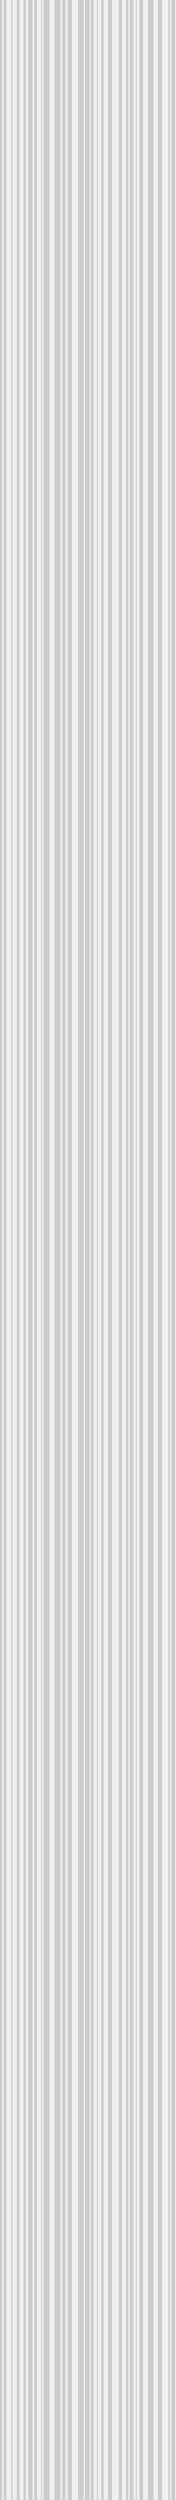
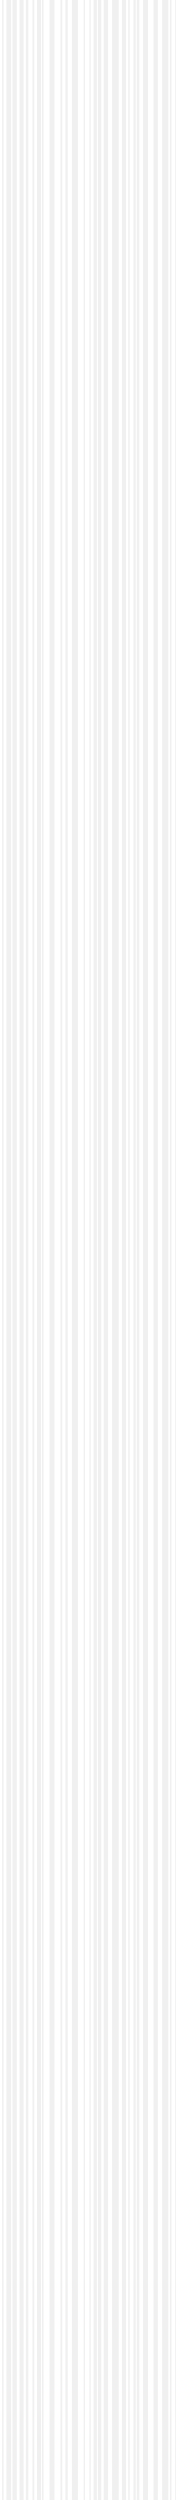
<svg xmlns="http://www.w3.org/2000/svg" xml:space="preserve" width="103.284mm" height="1474.06mm" version="1.1" style="shape-rendering:geometricPrecision; text-rendering:geometricPrecision; image-rendering:optimizeQuality; fill-rule:evenodd; clip-rule:evenodd" viewBox="0 0 4789.14 68349.98">
  <defs>
    <style type="text/css">
   
-     .fil0 {fill:#CCCCCC}
+     .fil0 {fill:#FFFFFF}
   
  </style>
  </defs>
  <g id="Слой_x0020_1">
    <path class="fil0" d="M644.9 0l62.62 0 0 68349.98 -62.62 0 0 -68349.98zm130.23 0l112.22 0 0 68349.98 -112.22 0 0 -68349.98zm161.22 0l75.02 0 0 68349.98 -75.02 0 0 -68349.98zm186.04 0l25.41 0 0 68349.98 -25.41 0 0 -68349.98zm-663.51 0l75.02 0 0 68349.98 -75.02 0 0 -68349.98zm-155.02 0l37.81 0 0 68349.98 -37.81 0 0 -68349.98zm-204.63 0l75.02 0 0 68349.98 -75.02 0 0 -68349.98zm-99.22 0l56.41 0 0 68349.98 -56.41 0 0 -68349.98zm1189.51 0l164.15 0 0 68349.98 -164.15 0 0 -68349.98zm299.51 0l164.15 0 0 68349.98 -164.15 0 0 -68349.98zm213.94 0l85.7 0 0 68349.98 -85.7 0 0 -68349.98zm149.75 0l114.23 0 0 68349.98 -114.23 0 0 -68349.98zm278.12 0l157.02 0 0 68349.98 -157.02 0 0 -68349.98zm192.54 0l121.37 0 0 68349.98 -121.37 0 0 -68349.98zm156.89 0l78.58 0 0 68349.98 -78.58 0 0 -68349.98zm167.59 0l28.66 0 0 68349.98 -28.66 0 0 -68349.98zm121.23 0l66.09 0 0 68349.98 -66.09 0 0 -68349.98zm185.41 0l108.87 0 0 68349.98 -108.87 0 0 -68349.98zm292.39 0l87.48 0 0 68349.98 -87.48 0 0 -68349.98zm199.67 0l58.96 0 0 68349.98 -58.96 0 0 -68349.98zm99.84 0l101.75 0 0 68349.98 -101.75 0 0 -68349.98zm499.19 0l151.66 0 0 68349.98 -151.66 0 0 -68349.98zm270.99 0l116.01 0 0 68349.98 -116.01 0 0 -68349.98zm285.26 0l44.69 0 0 68349.98 -44.69 0 0 -68349.98zm85.57 0l101.75 0 0 68349.98 -101.75 0 0 -68349.98zm-877.15 0l101.75 0 0 68349.98 -101.75 0 0 -68349.98zm-99.85 0l30.45 0 0 68349.98 -30.45 0 0 -68349.98z" />
  </g>
</svg>
